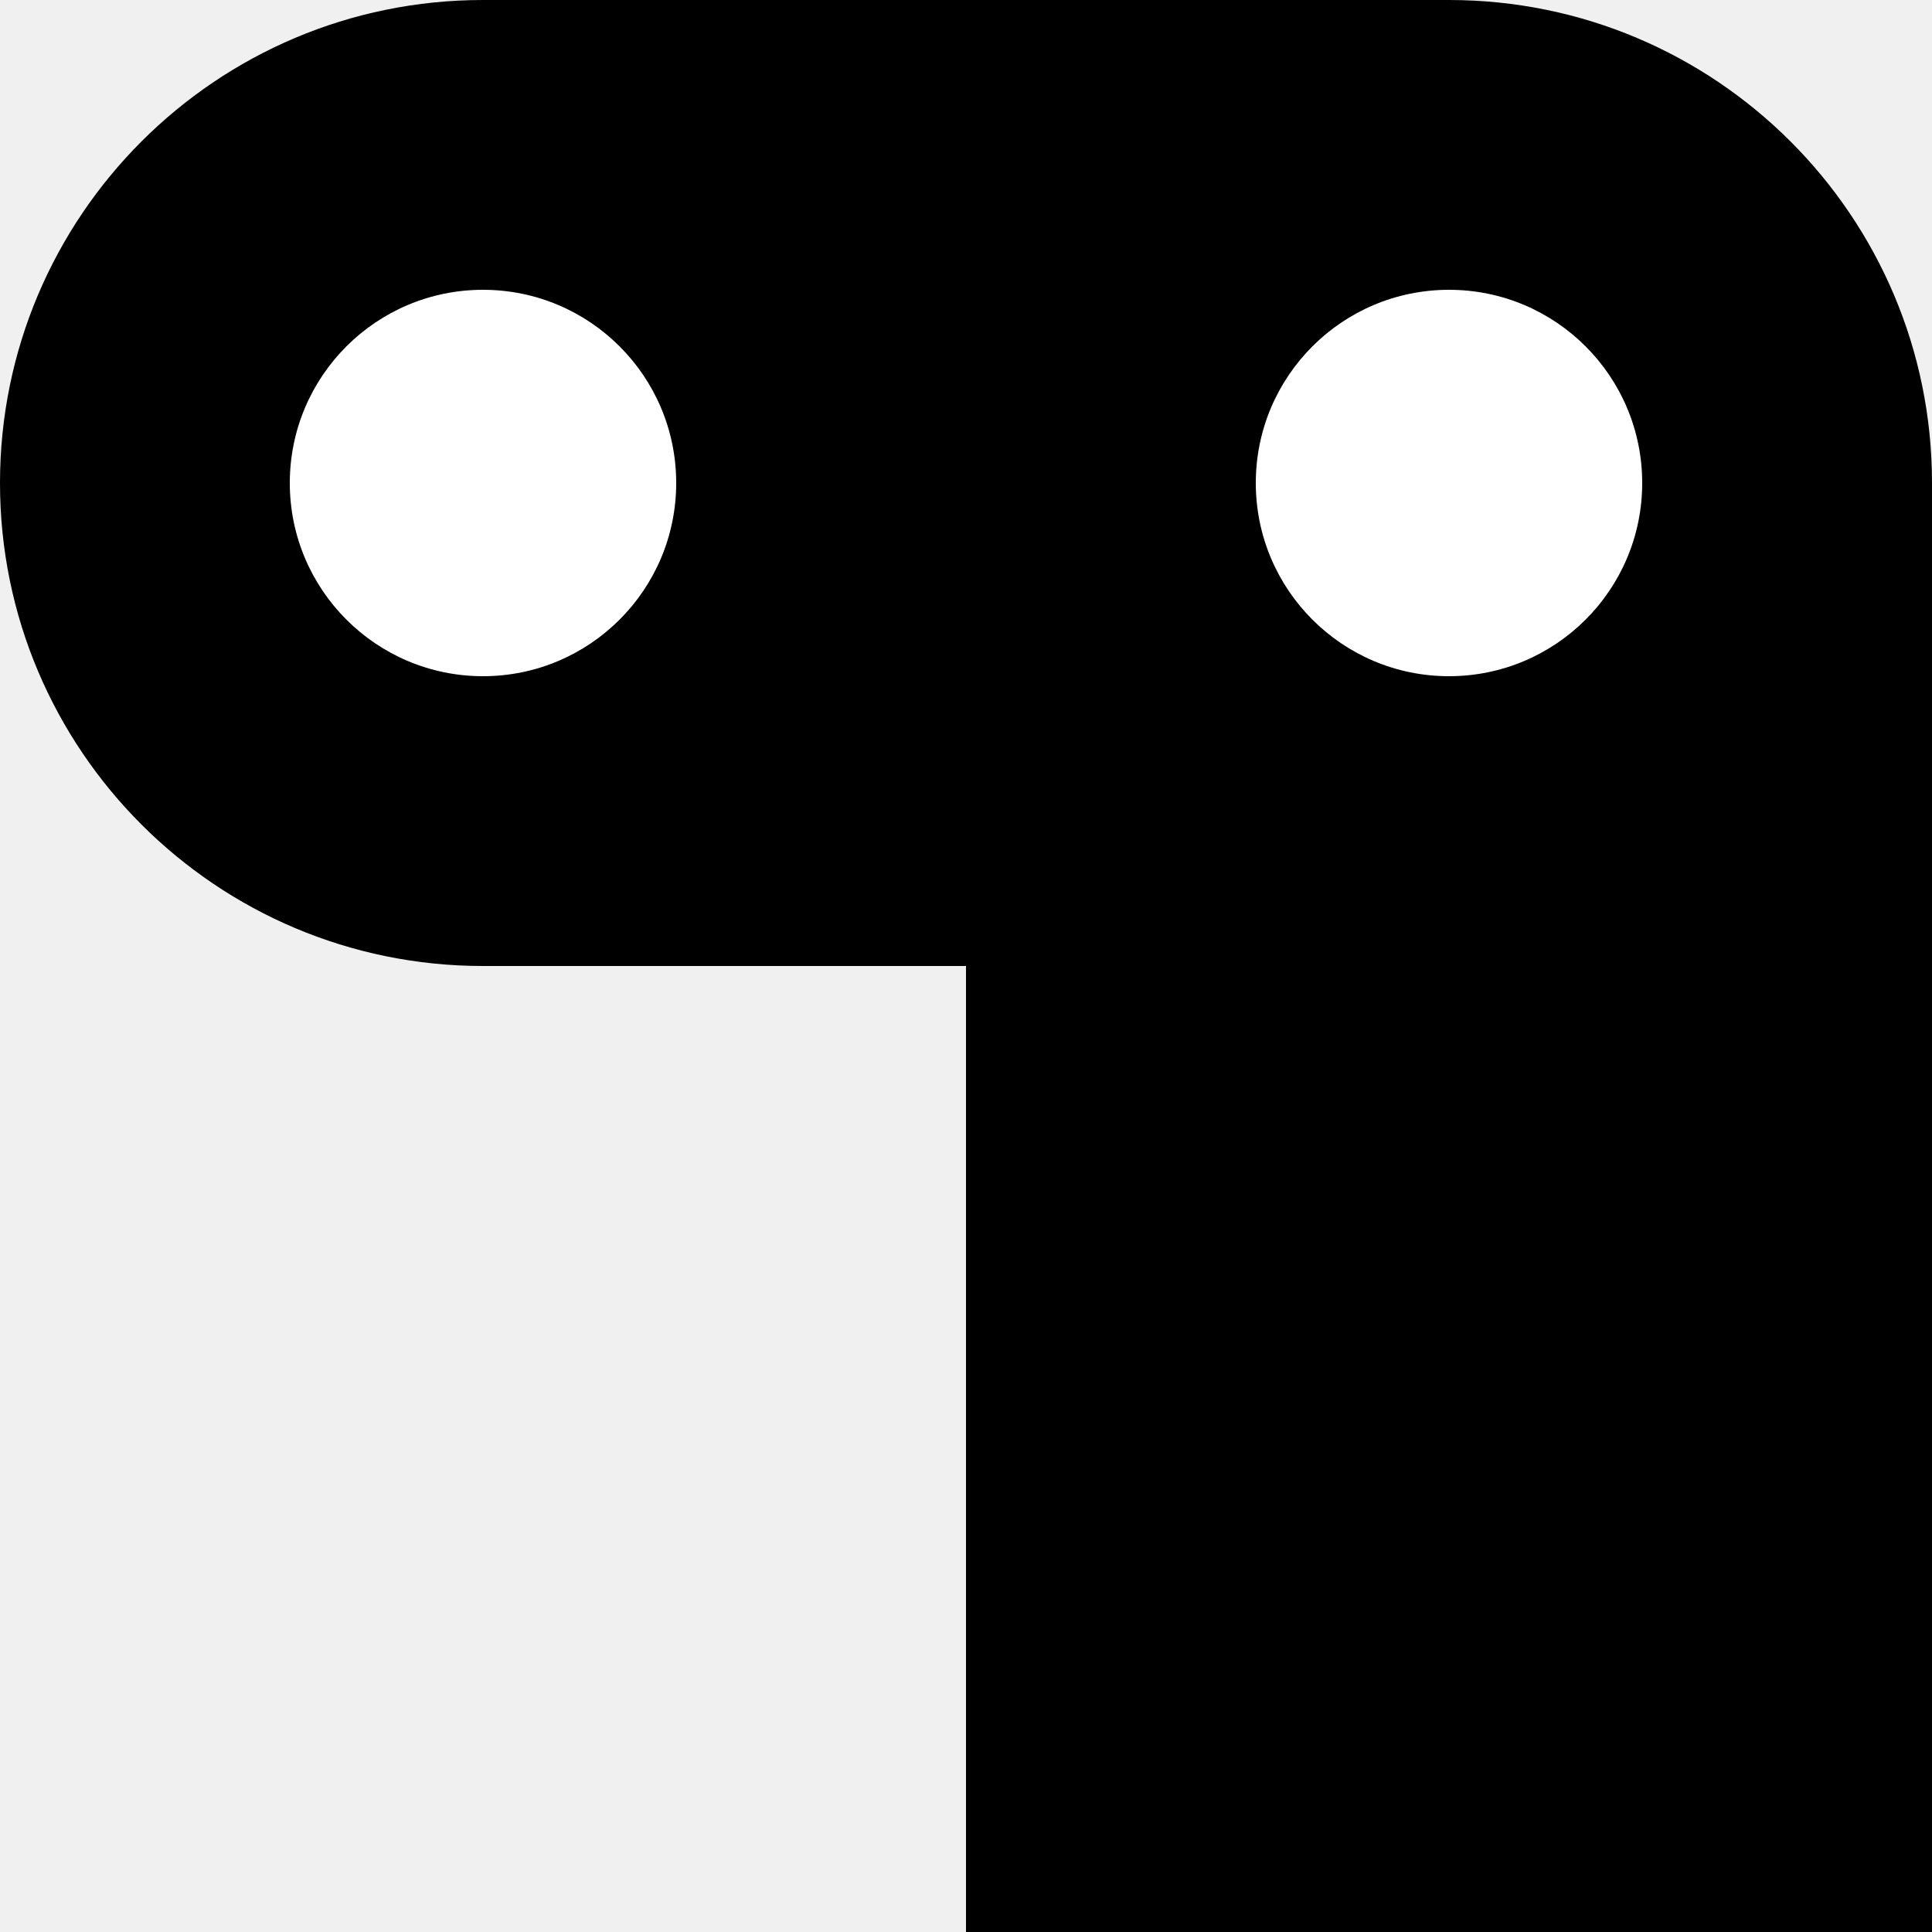
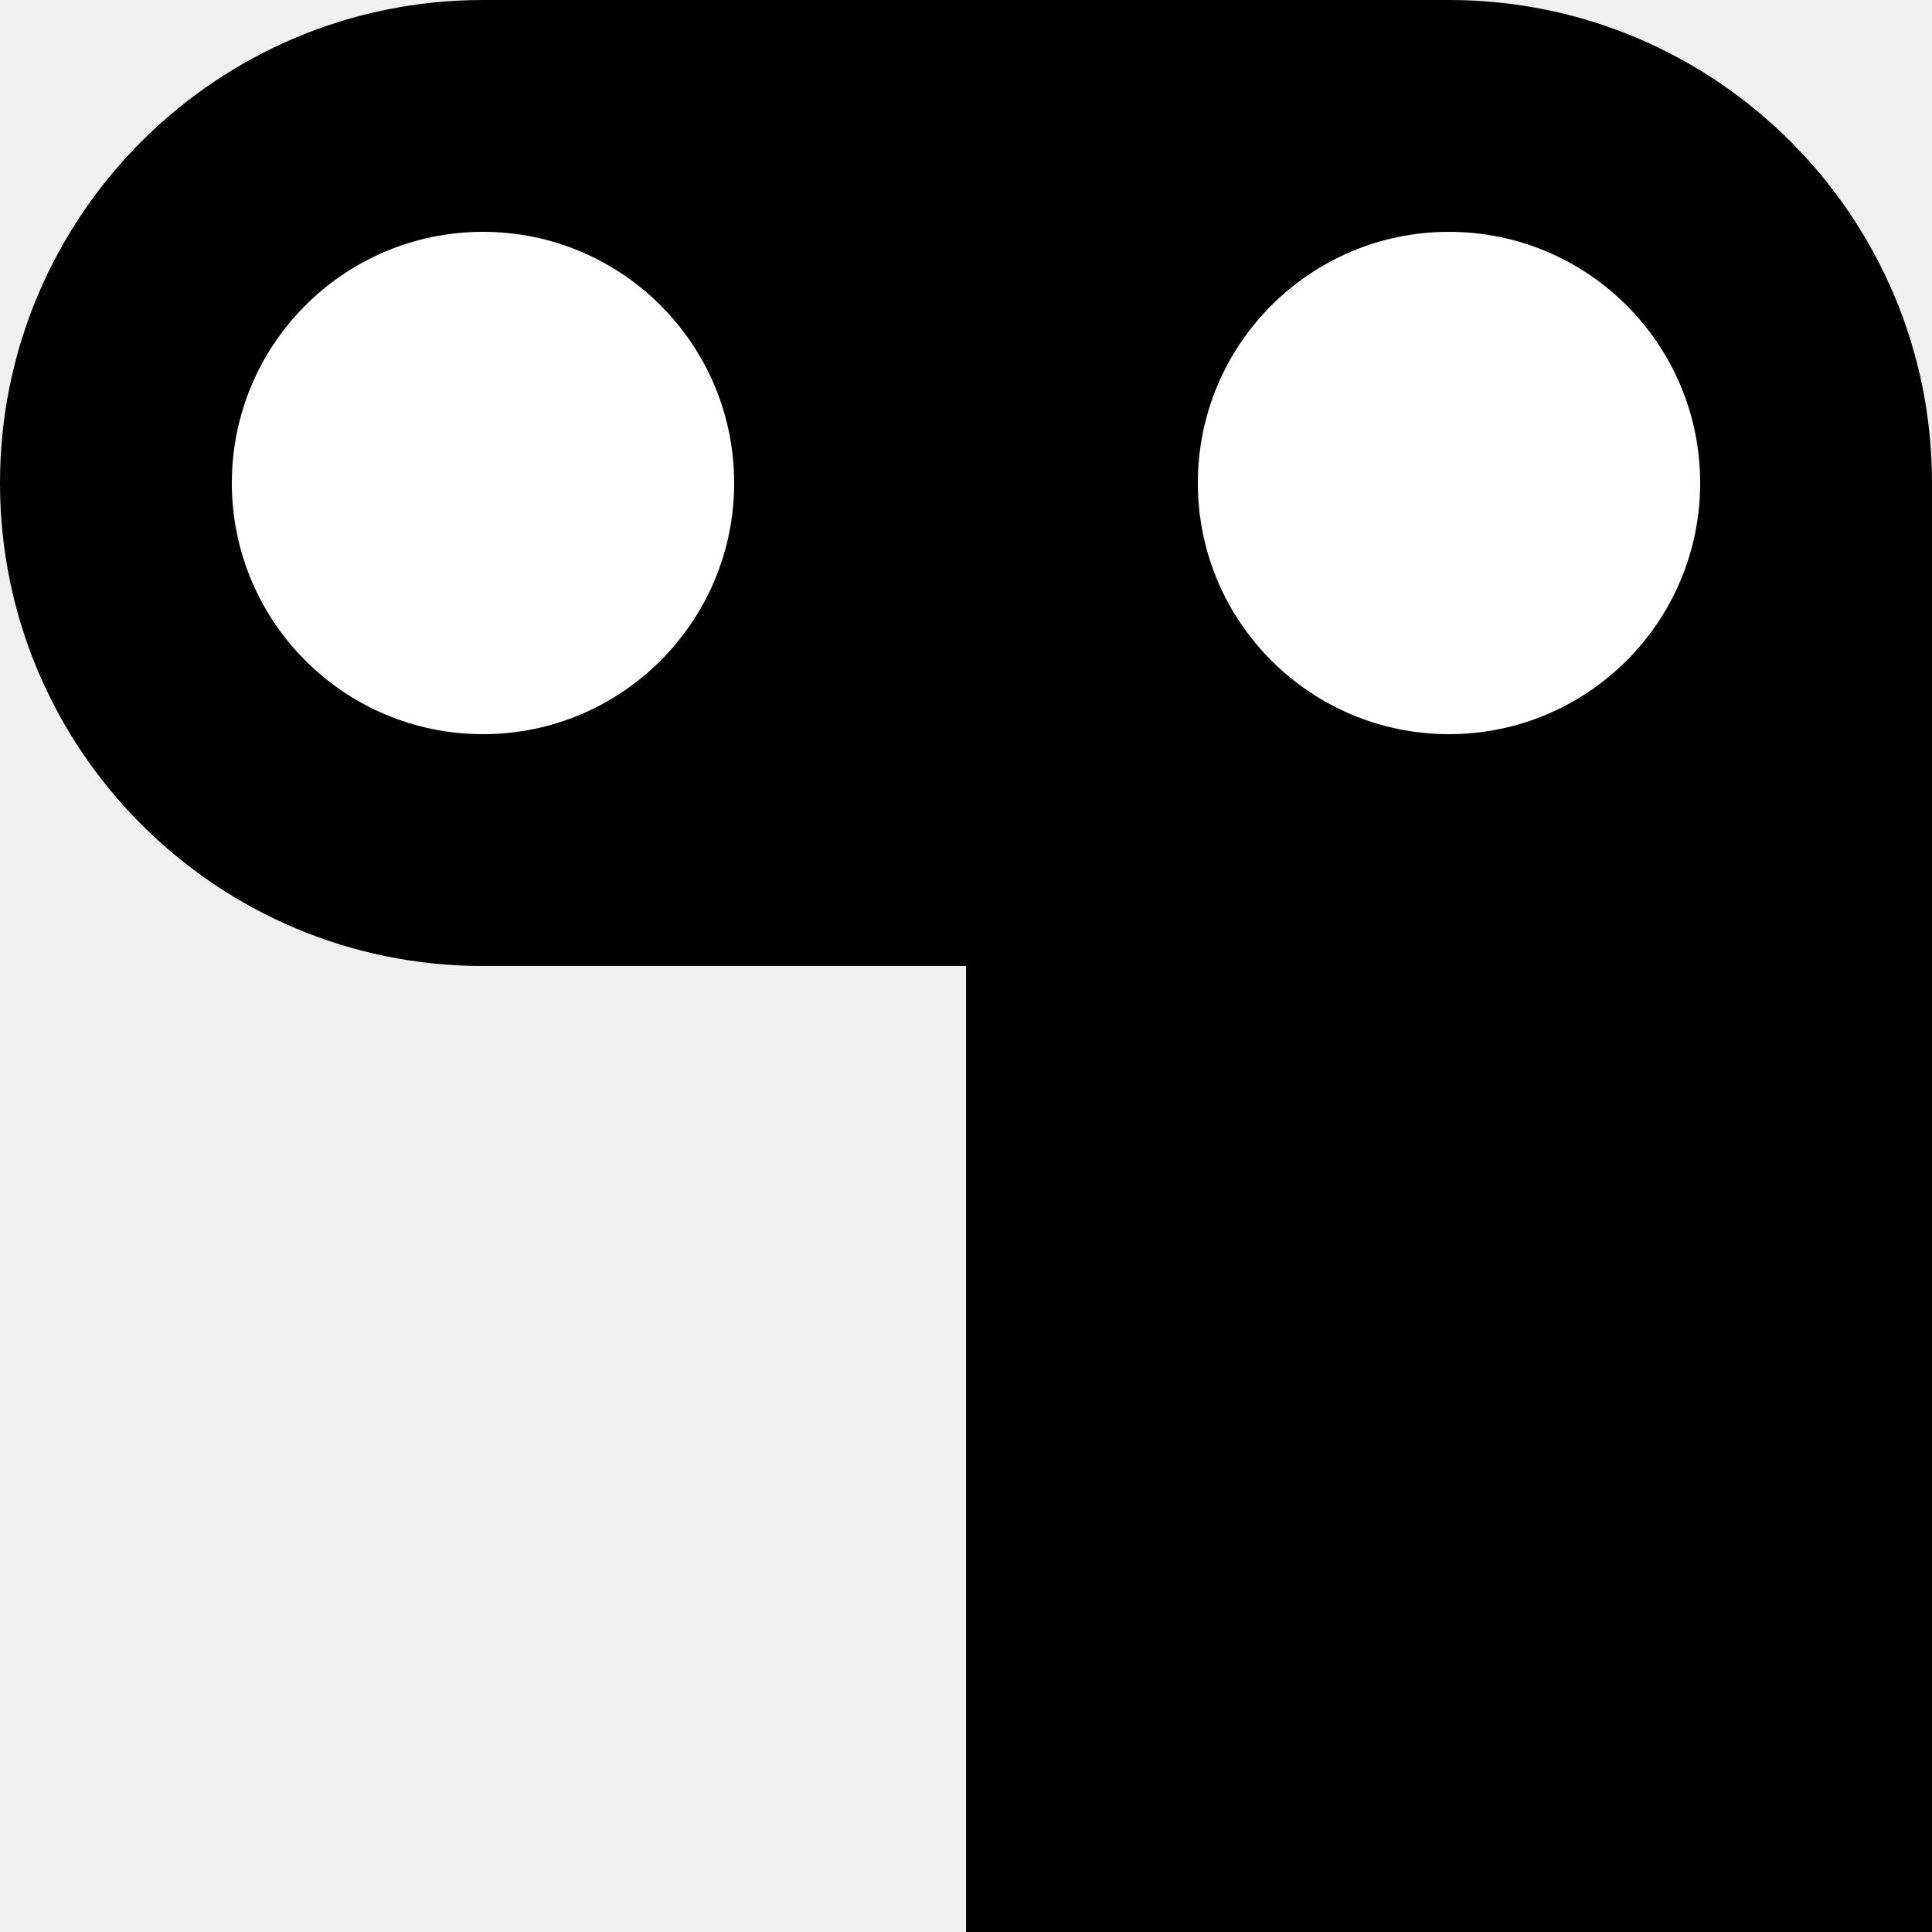
<svg xmlns="http://www.w3.org/2000/svg" viewBox="0 0 1 1" width="512" height="512">
  <rect height="75%" width="50%" y="25%" x="50%" />
  <rect height="50%" width="50%" y="0%" x="25%" />
  <circle r="25%" cx="75%" cy="25%" />
  <circle r="25%" cx="25%" cy="25%" />
-   <circle r="10%" cx="25%" cy="25%" fill="#ffffff" />
-   <circle r="10%" cx="75%" cy="25%" fill="#ffffff" />
+   <circle r="13%" cx="25%" cy="25%" fill="#ffffff" />
+   <circle r="13%" cx="75%" cy="25%" fill="#ffffff" />
</svg>
